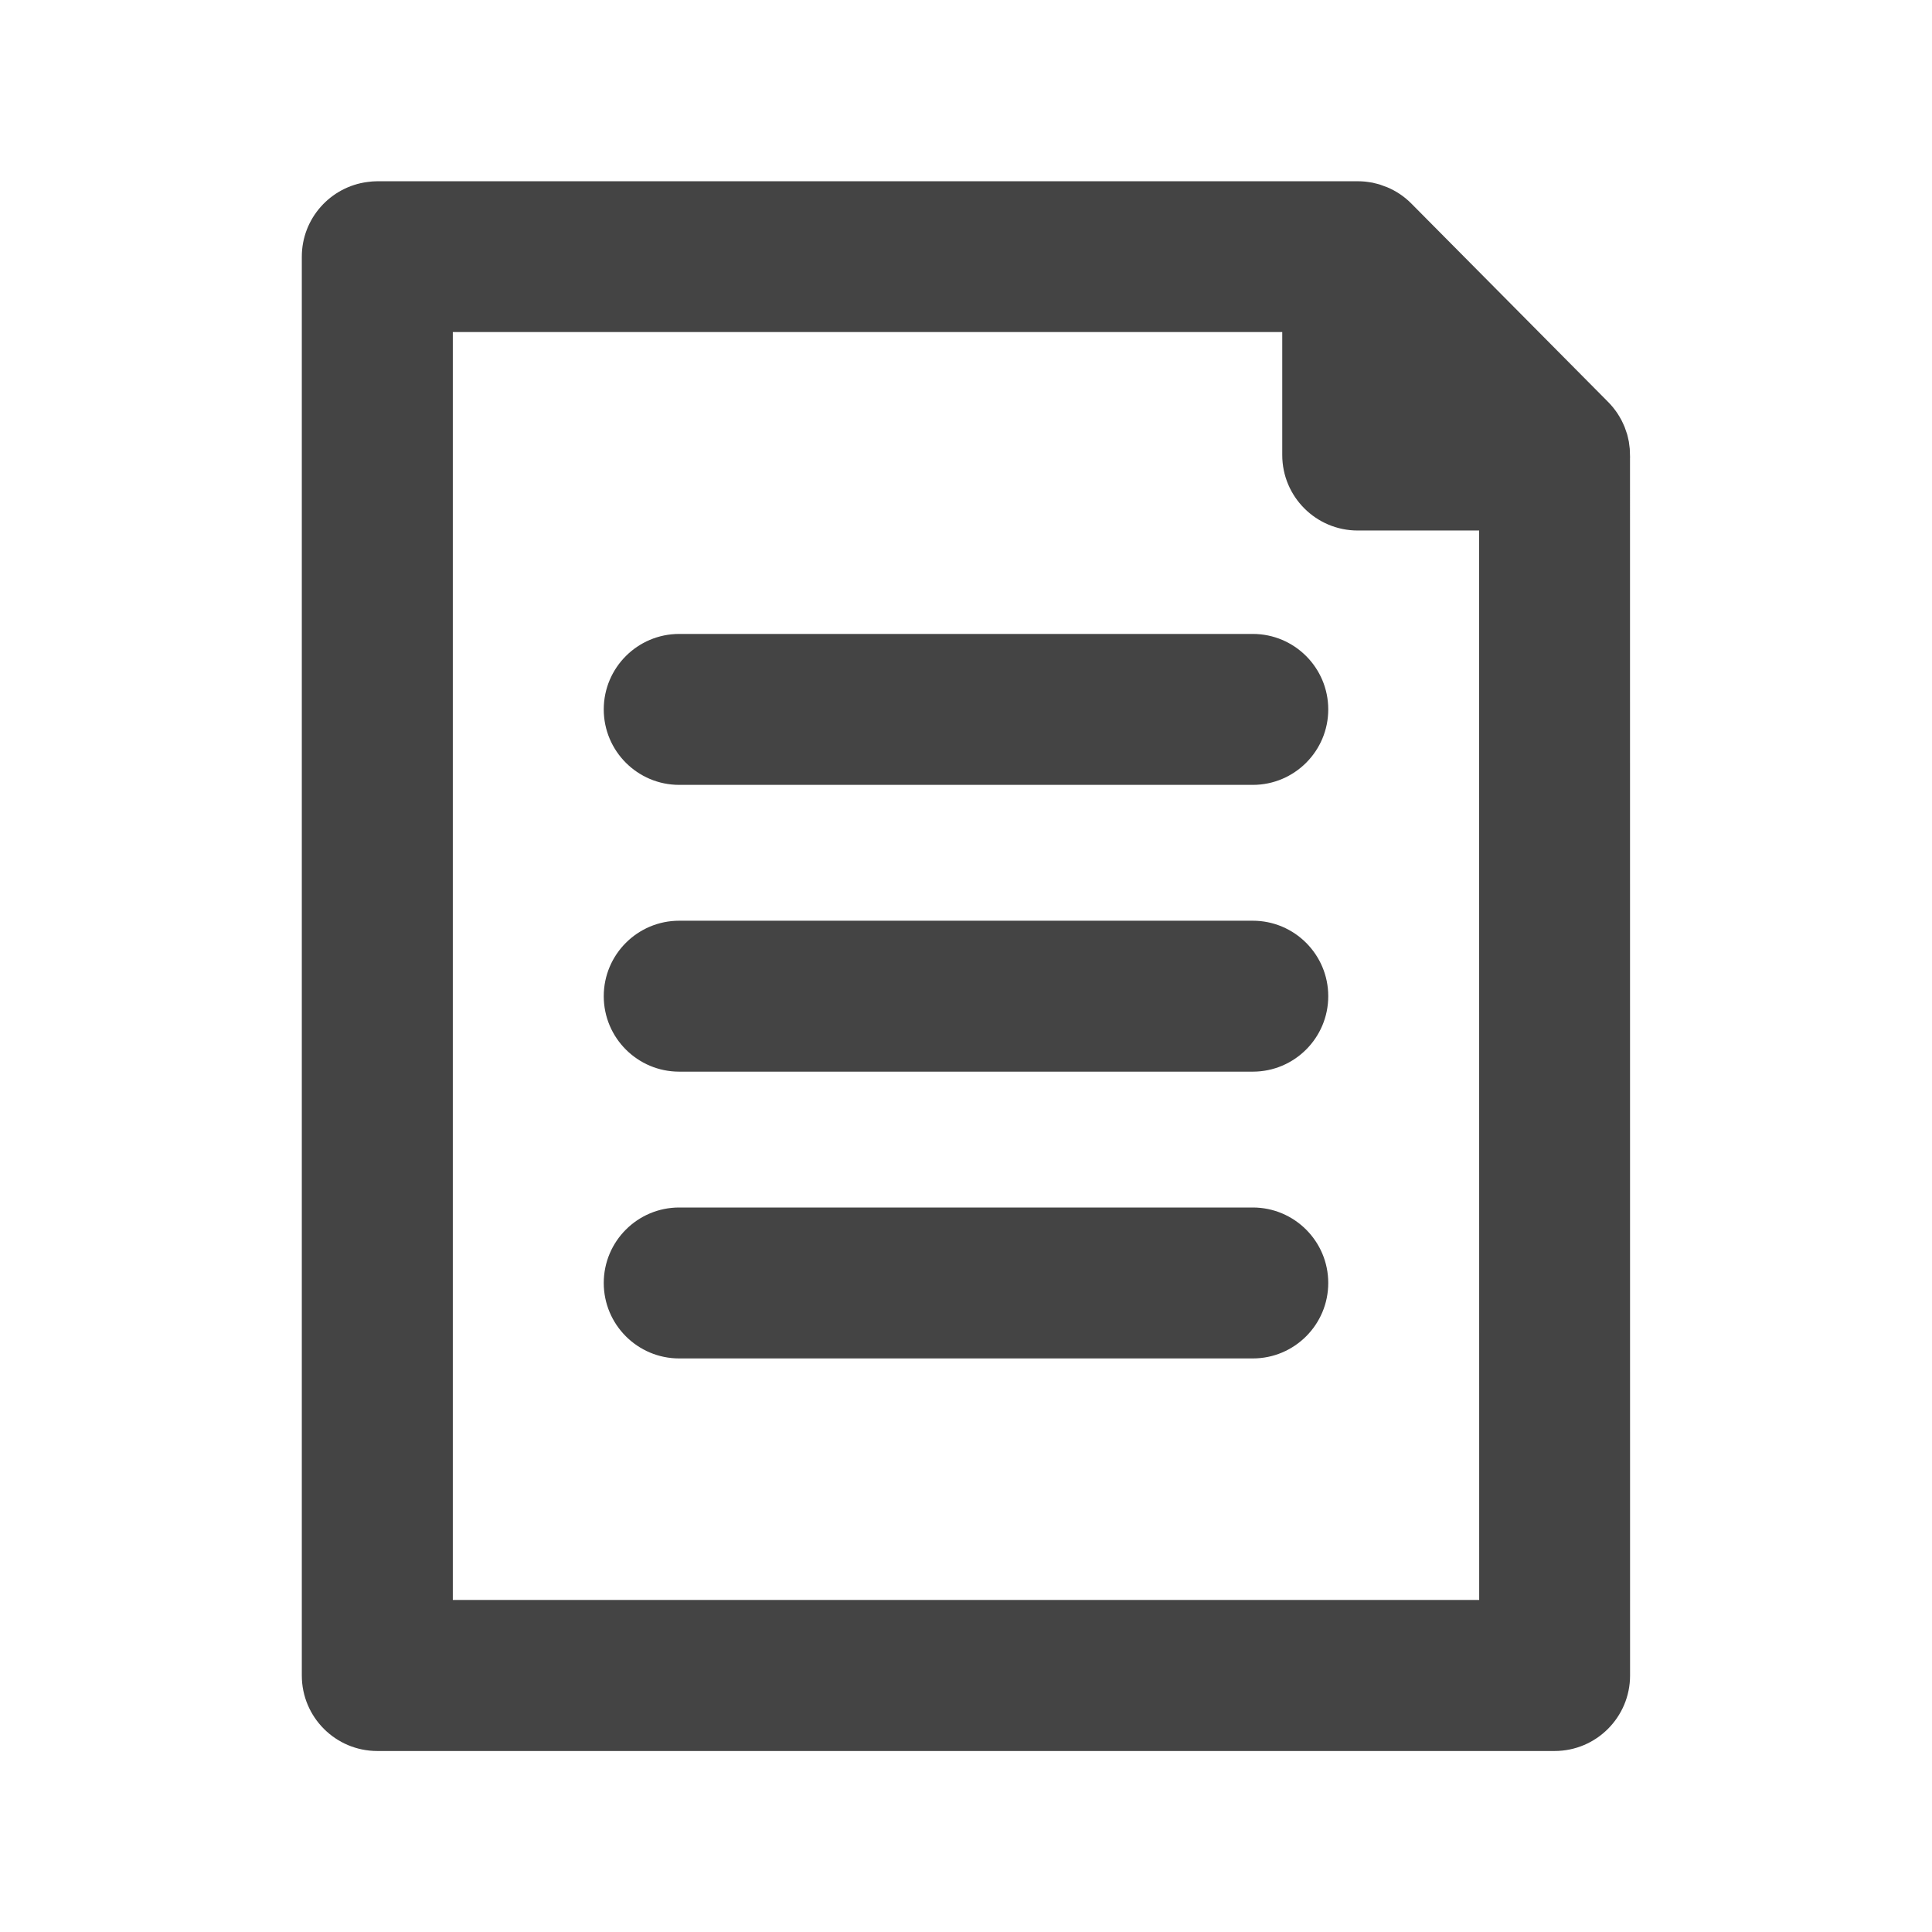
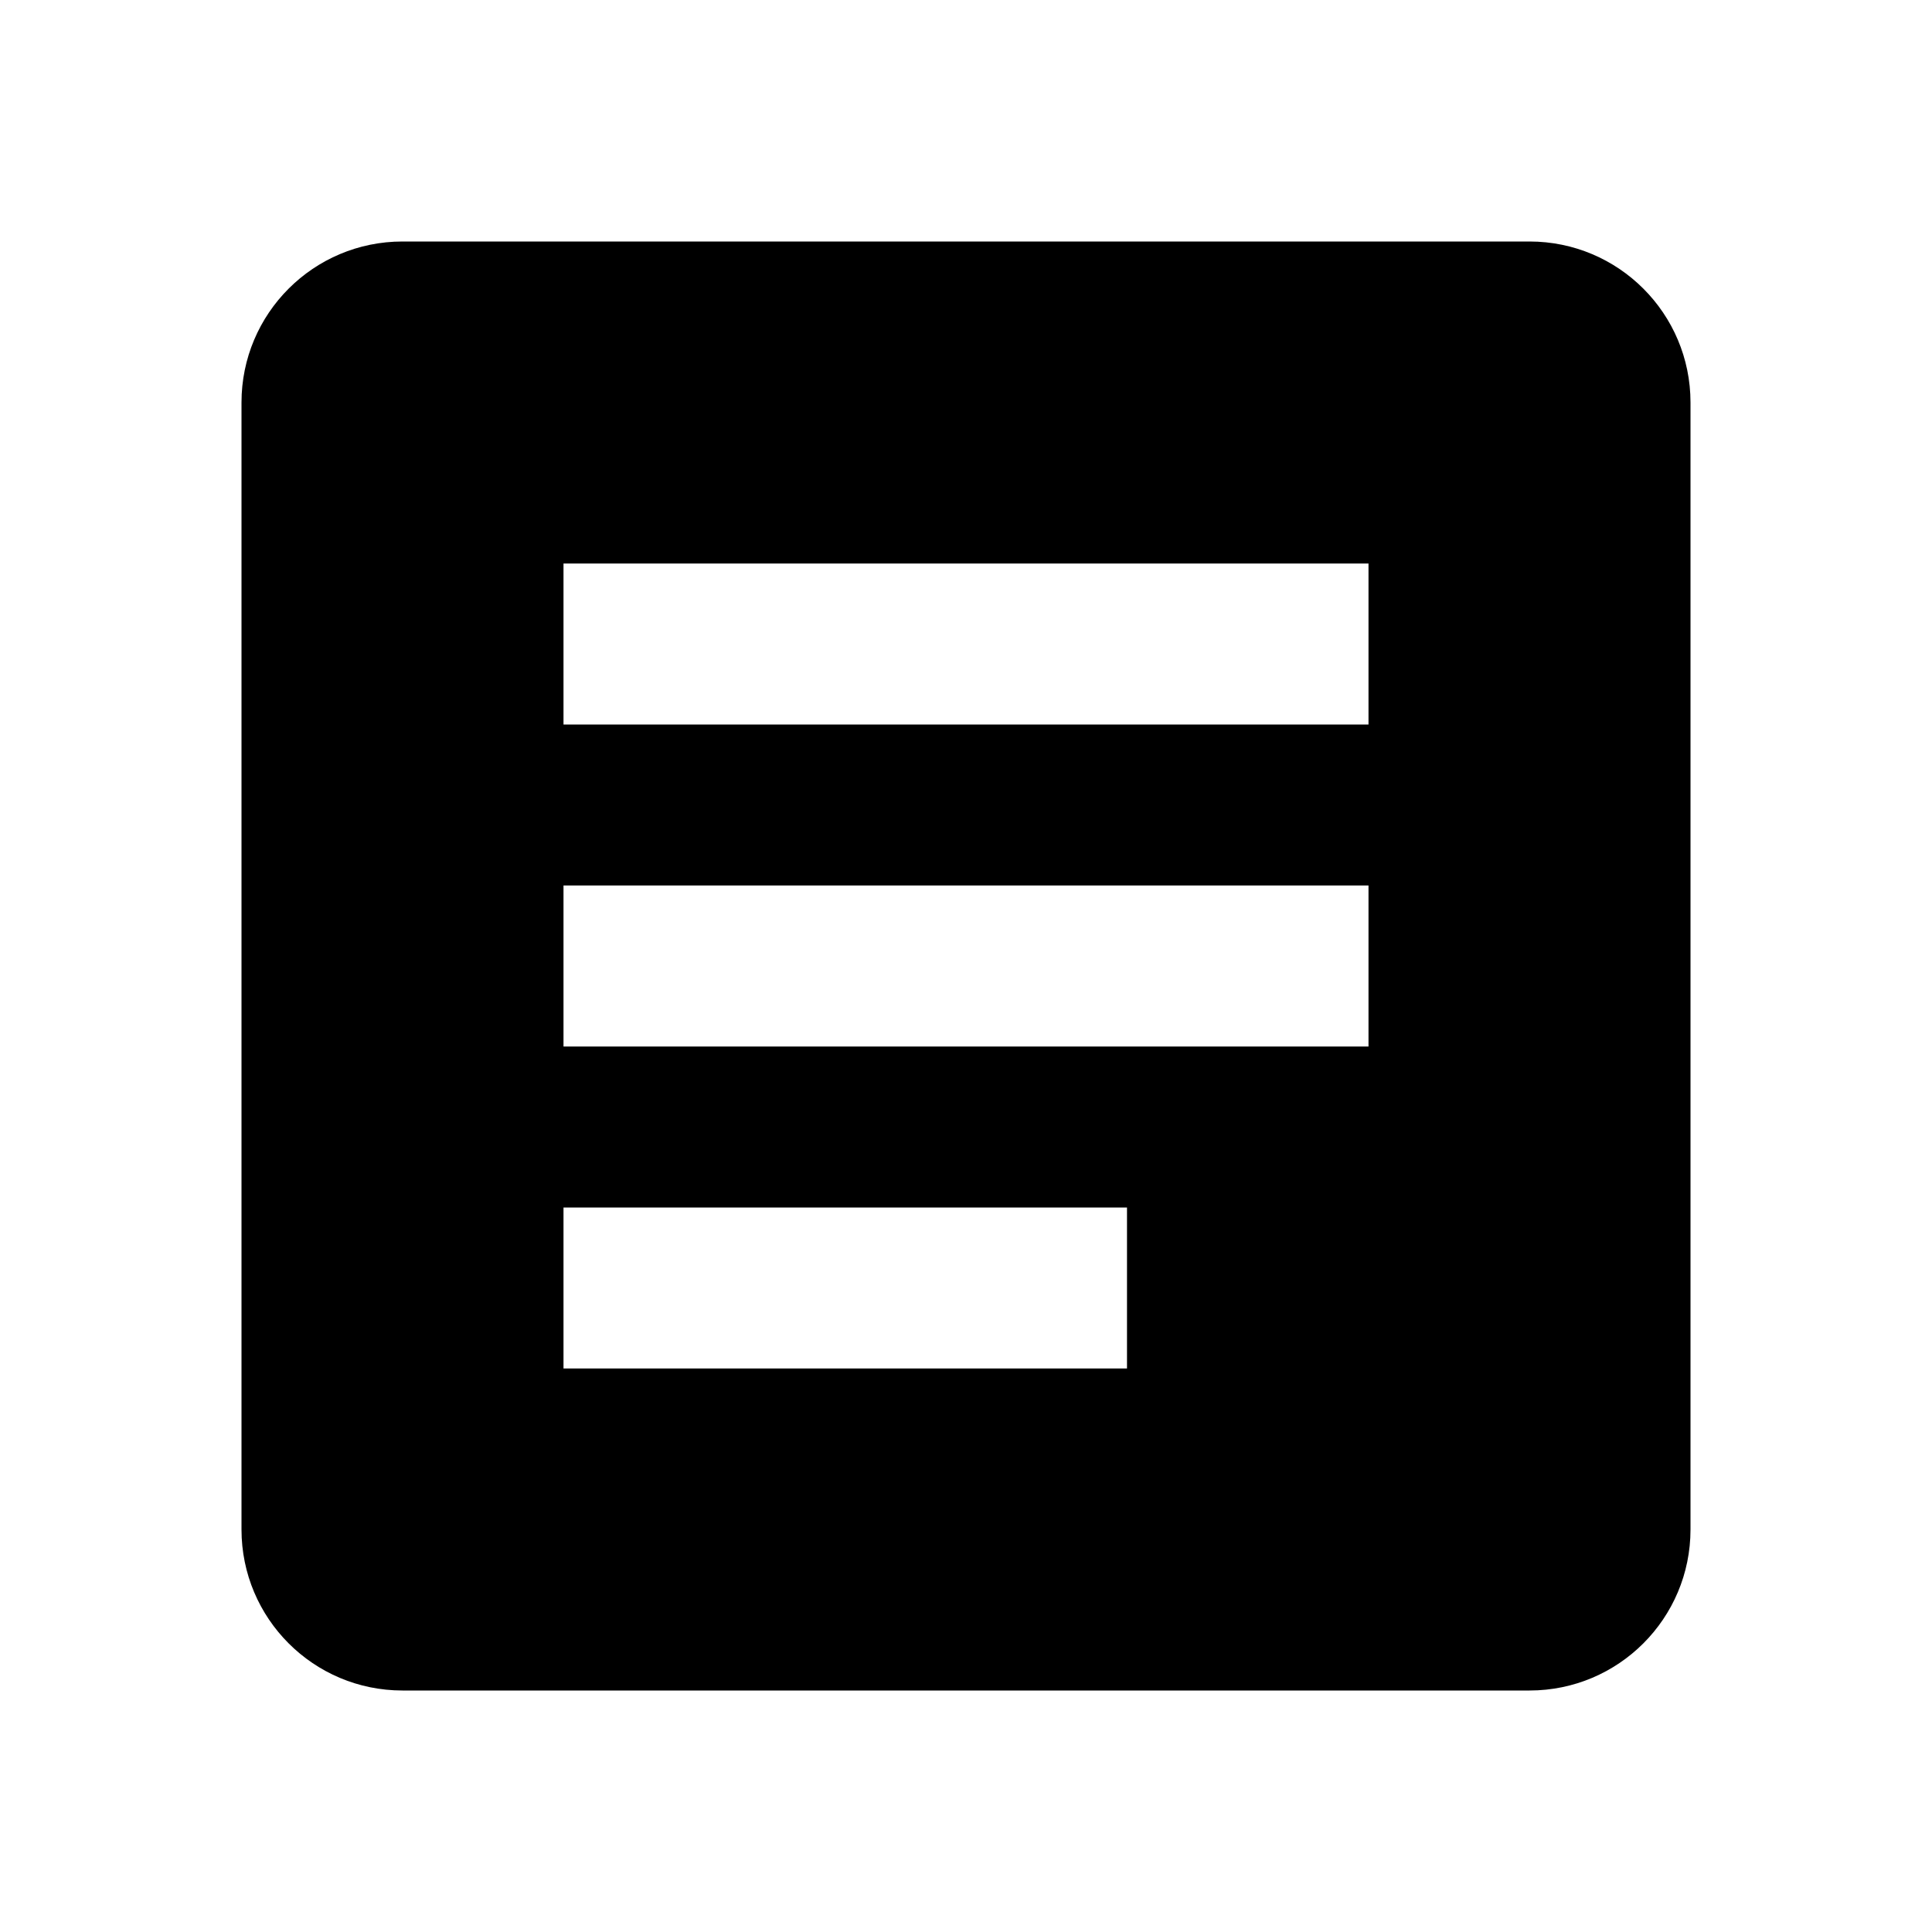
- <svg xmlns="http://www.w3.org/2000/svg" version="1.1" width="32" height="32" viewBox="0 0 32 32">
-   <path fill="#444" d="M26.999 7.577c0-0.007-0.003-0.123-0.005-0.144s-0.012-0.093-0.015-0.117c-0-0.002-0.011-0.053-0.017-0.078-0.004-0.016-0.008-0.032-0.012-0.047-0.007-0.024-0.035-0.103-0.041-0.118-0.009-0.024-0.045-0.099-0.052-0.113-0.012-0.024-0.055-0.095-0.063-0.107-0.019-0.029-0.039-0.057-0.061-0.084-0.004-0.005-0.008-0.011-0.012-0.016-0.031-0.038-0.063-0.074-0.098-0.108l-3.251-3.278c-0.116-0.116-0.25-0.204-0.392-0.264-0.003-0.001-0.118-0.044-0.125-0.046-0.029-0.009-0.059-0.016-0.089-0.023-0.011-0.002-0.021-0.006-0.031-0.008-0.031-0.006-0.113-0.017-0.123-0.018-0.041-0.004-0.083-0.006-0.124-0.006h-16.239c-0.055 0-0.108 0.005-0.161 0.012-0.614 0.079-1.089 0.603-1.089 1.238v23.5c0 0.69 0.56 1.25 1.25 1.25h19.5c0.69 0 1.25-0.56 1.25-1.25l-0.001-20.173zM24.5 26.5h-17v-21l13.738 0v2.037c0 0.69 0.56 1.25 1.25 1.25h2.011l0.001 17.713z" />
-   <path fill="#444" d="M11.25 10.5c-0.69 0-1.25 0.56-1.25 1.25s0.56 1.25 1.25 1.25h9.5c0.69 0 1.25-0.56 1.25-1.25s-0.56-1.25-1.25-1.25h-9.5z" />
-   <path fill="#444" d="M20.75 15.25h-9.5c-0.69 0-1.25 0.56-1.25 1.25s0.56 1.25 1.25 1.25h9.5c0.69 0 1.25-0.56 1.25-1.25s-0.56-1.25-1.25-1.25z" />
-   <path fill="#444" d="M20.75 20h-9.5c-0.69 0-1.25 0.56-1.25 1.25s0.56 1.25 1.25 1.25h9.5c0.69 0 1.25-0.56 1.25-1.25s-0.56-1.25-1.25-1.25z" />
+ <svg xmlns="http://www.w3.org/2000/svg" version="1.1" baseProfile="full" width="24" height="24" viewBox="0 0 24.00 24.00" enable-background="new 0 0 24.00 24.00" xml:space="preserve">
+   <path fill="#000000" fill-opacity="1" stroke-width="0.2" stroke-linejoin="round" d="M 5,3L 19,3C 20.105,3 21,3.895 21,5L 21,19C 21,20.105 20.105,21 19,21L 5,21C 3.895,21 3,20.105 3,19L 3,5C 3,3.895 3.895,3 5,3 Z M 7,7L 7,9L 17,9L 17,7L 7,7 Z M 7,11L 7,13L 17,13L 17,11L 7,11 Z M 7,15L 7,17L 14,17L 14,15L 7,15 Z " />
</svg>
